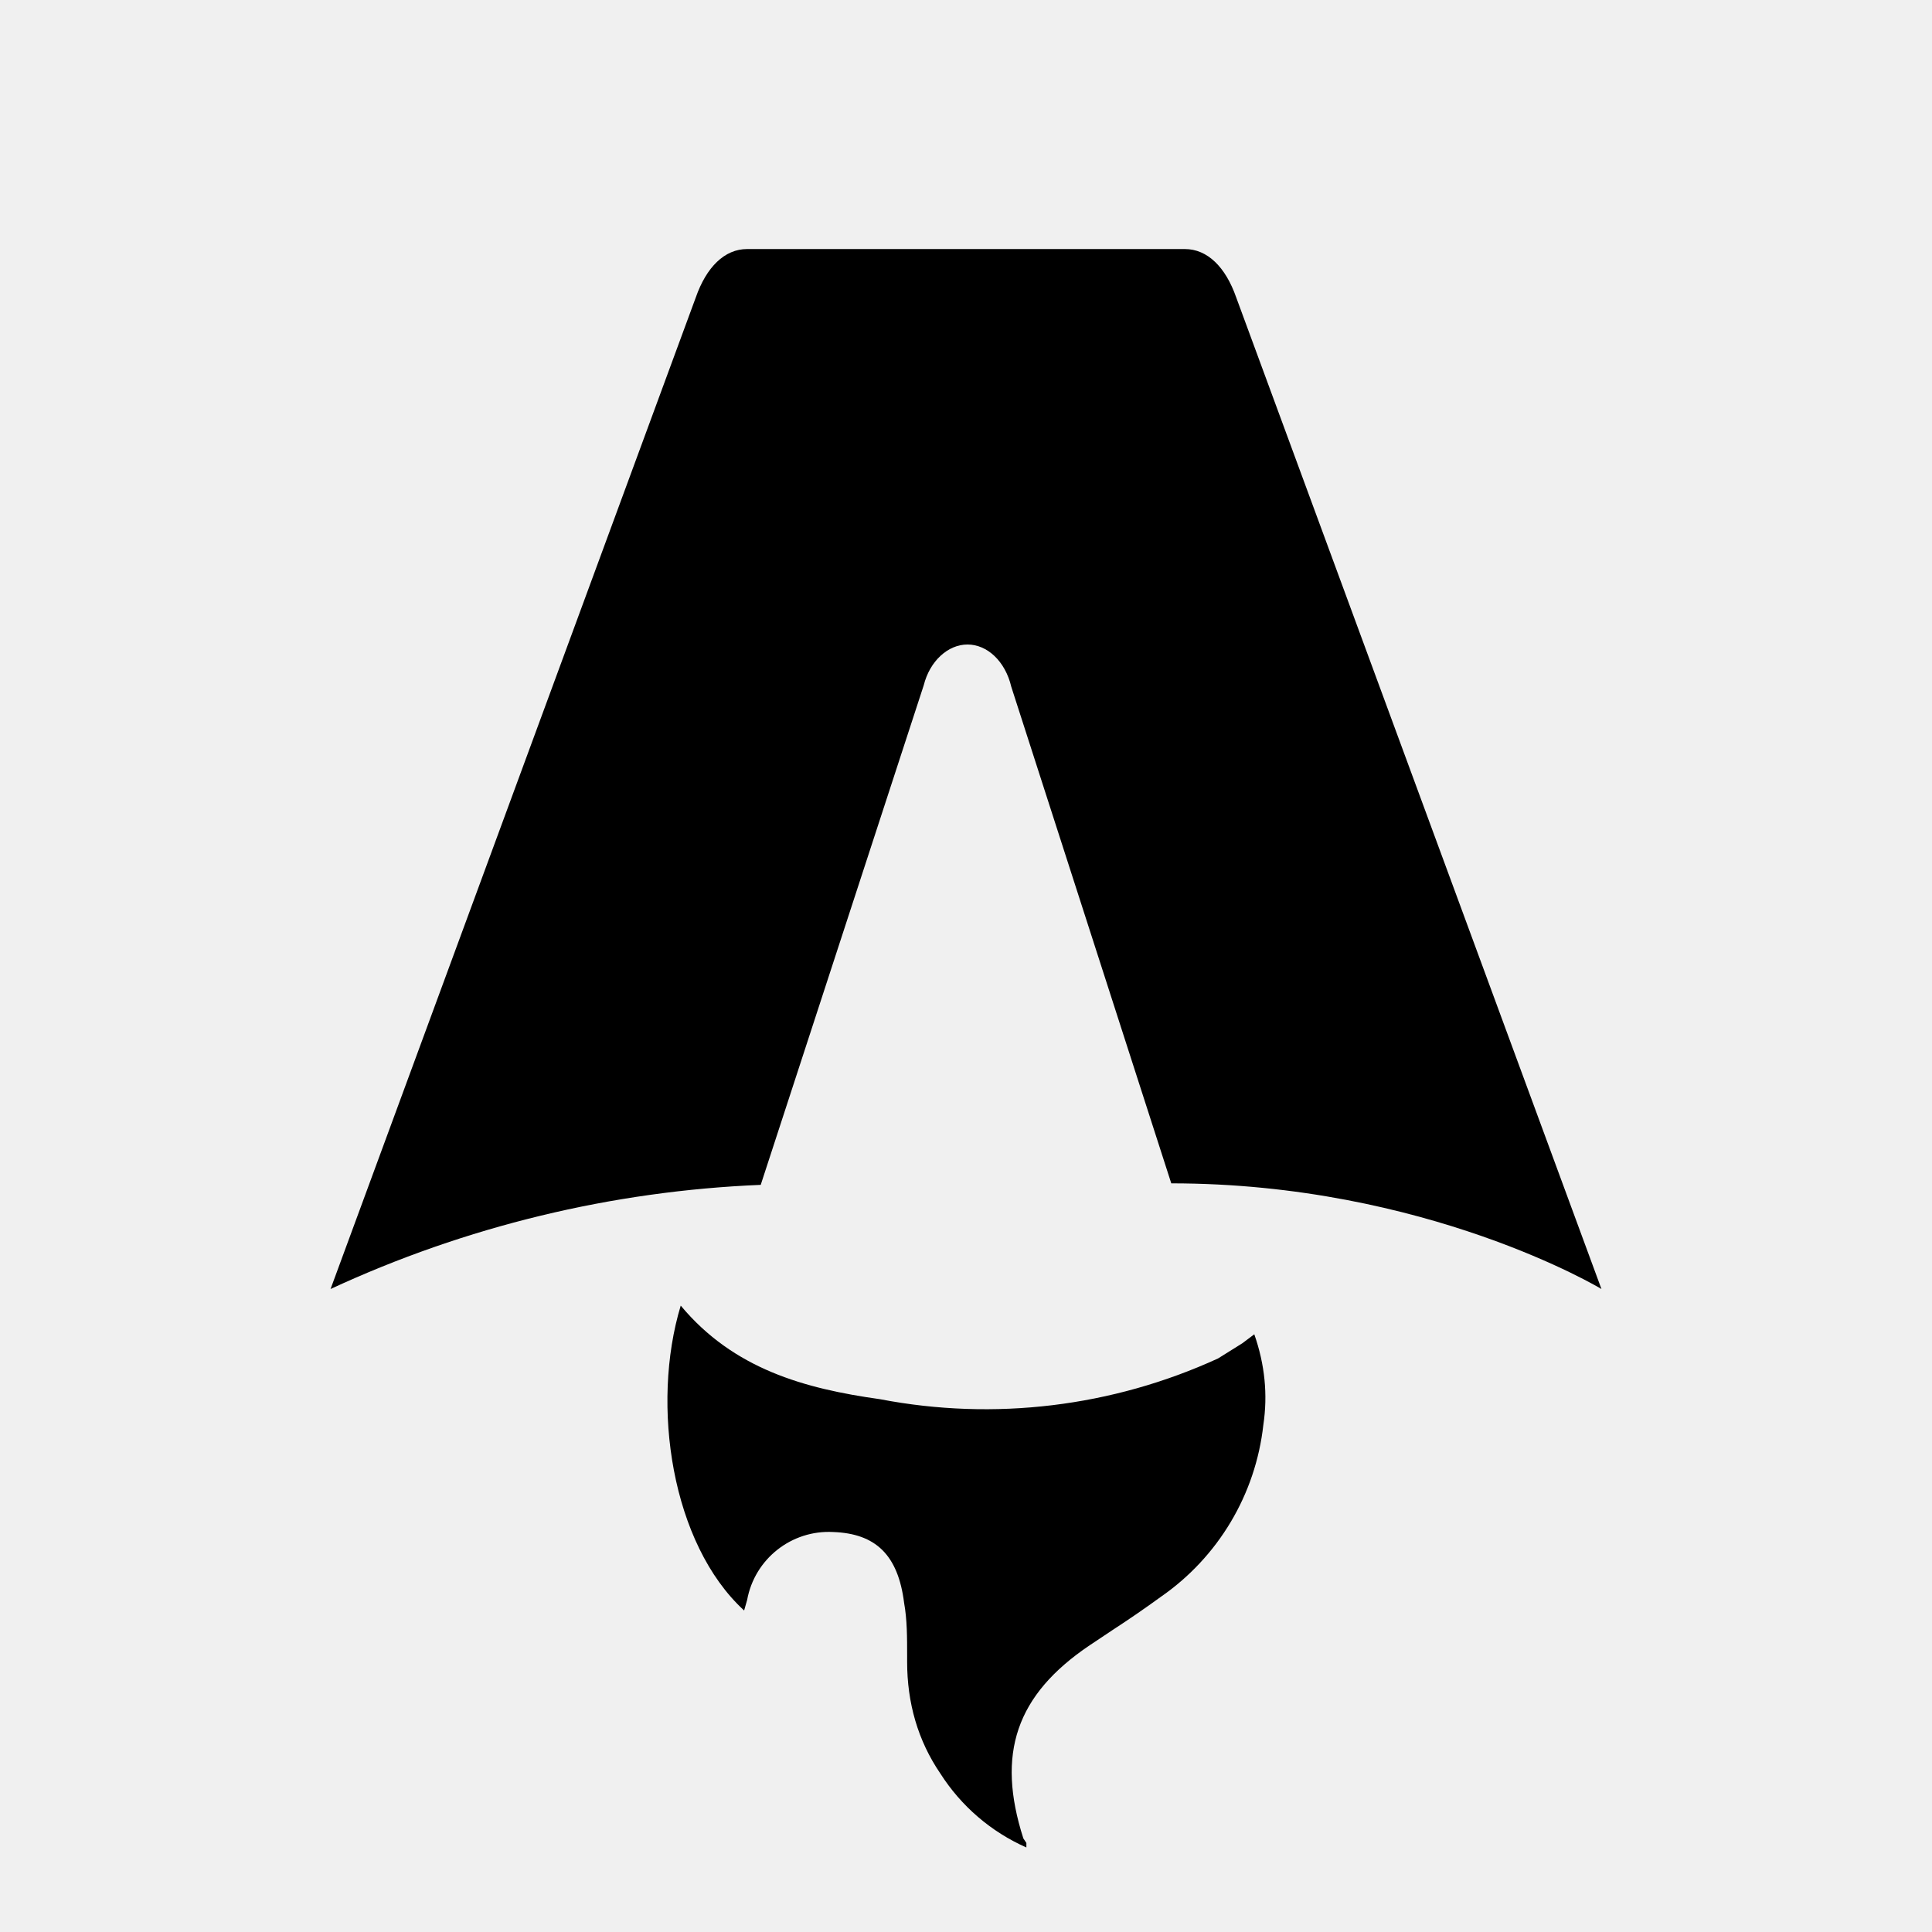
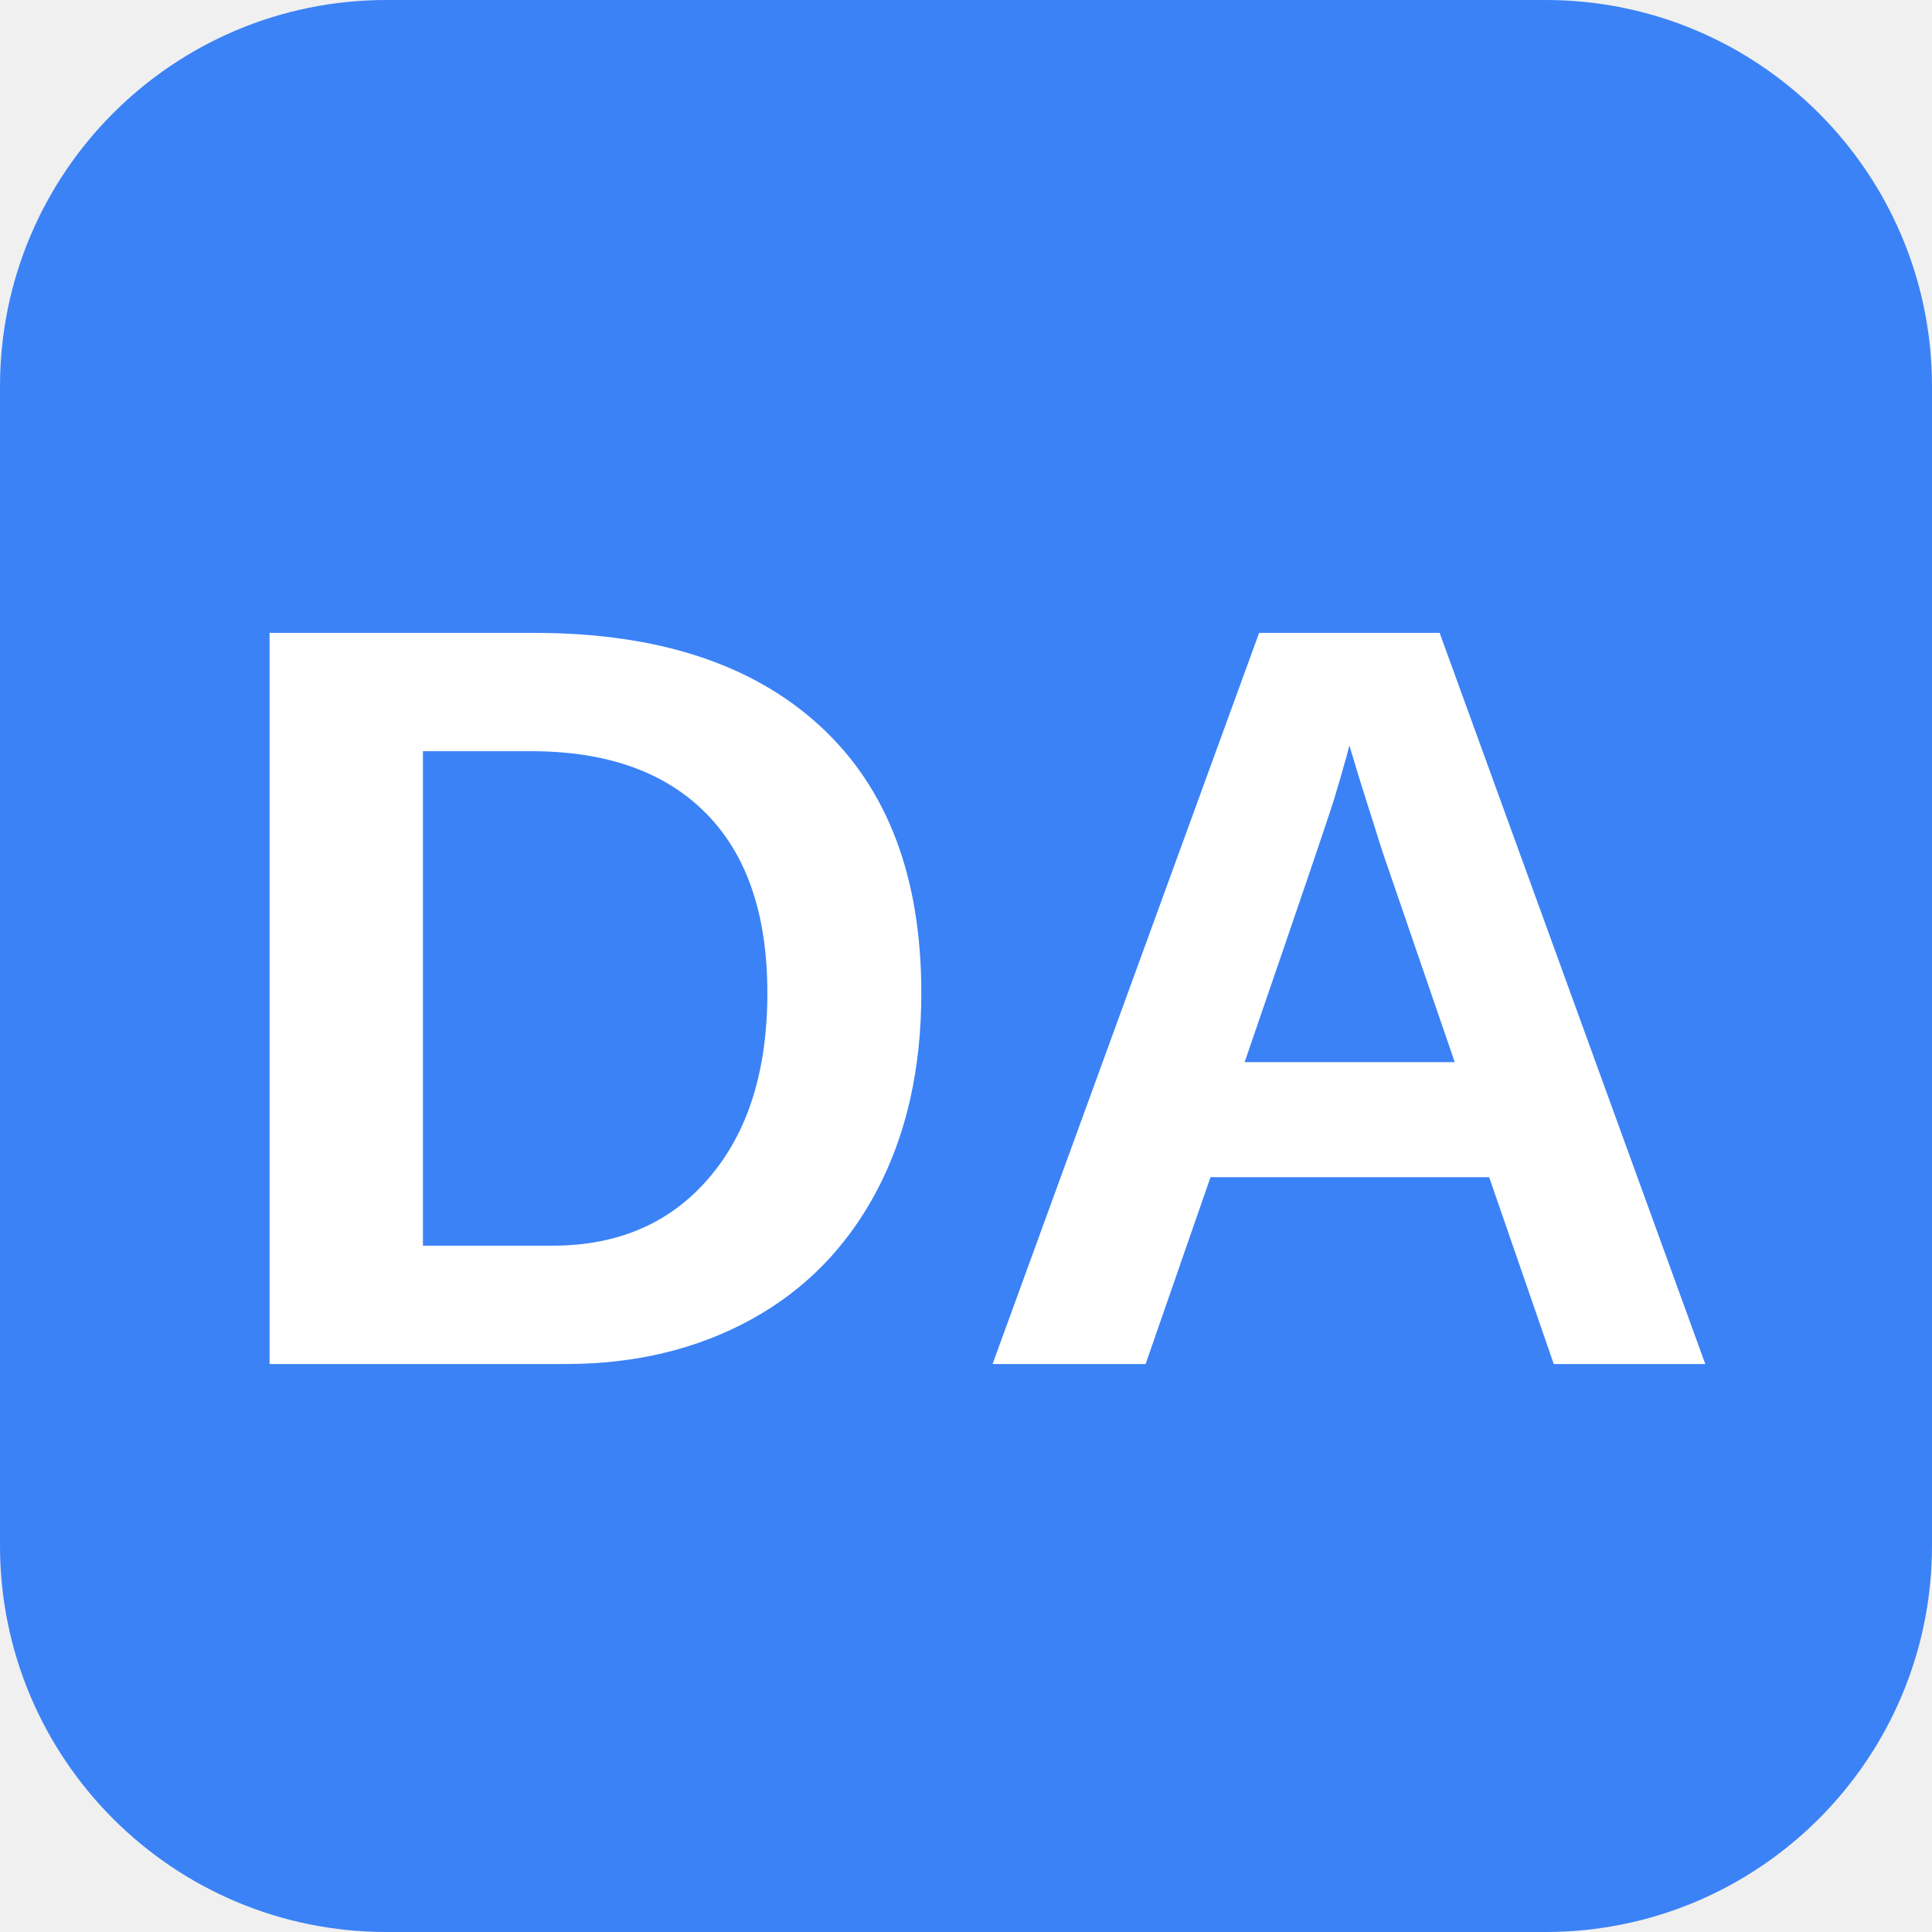
- <svg xmlns="http://www.w3.org/2000/svg" fill="none" viewBox="0 0 128 128">
-   <path d="M50.4 78.5a75.1 75.1 0 0 0-28.5 6.9l24.2-65.7c.7-2 1.9-3.2 3.4-3.2h29c1.5 0 2.7 1.2 3.4 3.2l24.2 65.7s-11.6-7-28.5-7L67 45.5c-.4-1.7-1.6-2.8-2.9-2.8-1.3 0-2.5 1.1-2.9 2.7L50.4 78.5Zm-1.1 28.2Zm-4.2-20.2c-2 6.6-.6 15.8 4.2 20.2a17.5 17.5 0 0 1 .2-.7 5.5 5.5 0 0 1 5.7-4.5c2.8.1 4.3 1.5 4.7 4.7.2 1.1.2 2.3.2 3.5v.4c0 2.7.7 5.2 2.2 7.4a13 13 0 0 0 5.7 4.9v-.3l-.2-.3c-1.8-5.6-.5-9.5 4.4-12.8l1.5-1a73 73 0 0 0 3.2-2.2 16 16 0 0 0 6.8-11.4c.3-2 .1-4-.6-6l-.8.6-1.6 1a37 37 0 0 1-22.4 2.7c-5-.7-9.7-2-13.2-6.2Z" />
-   <style>
-         path { fill: #000; }
-         @media (prefers-color-scheme: dark) {
-             path { fill: #FFF; }
-         }
-     </style>
+ <svg xmlns="http://www.w3.org/2000/svg" viewBox="0 0 100 100">
+   <rect width="100" height="100" rx="20" fill="#3b82f6" />
+   <text x="50" y="55" text-anchor="middle" dominant-baseline="middle" font-family="Arial, sans-serif" font-weight="bold" font-size="55" fill="white">DA</text>
</svg>
